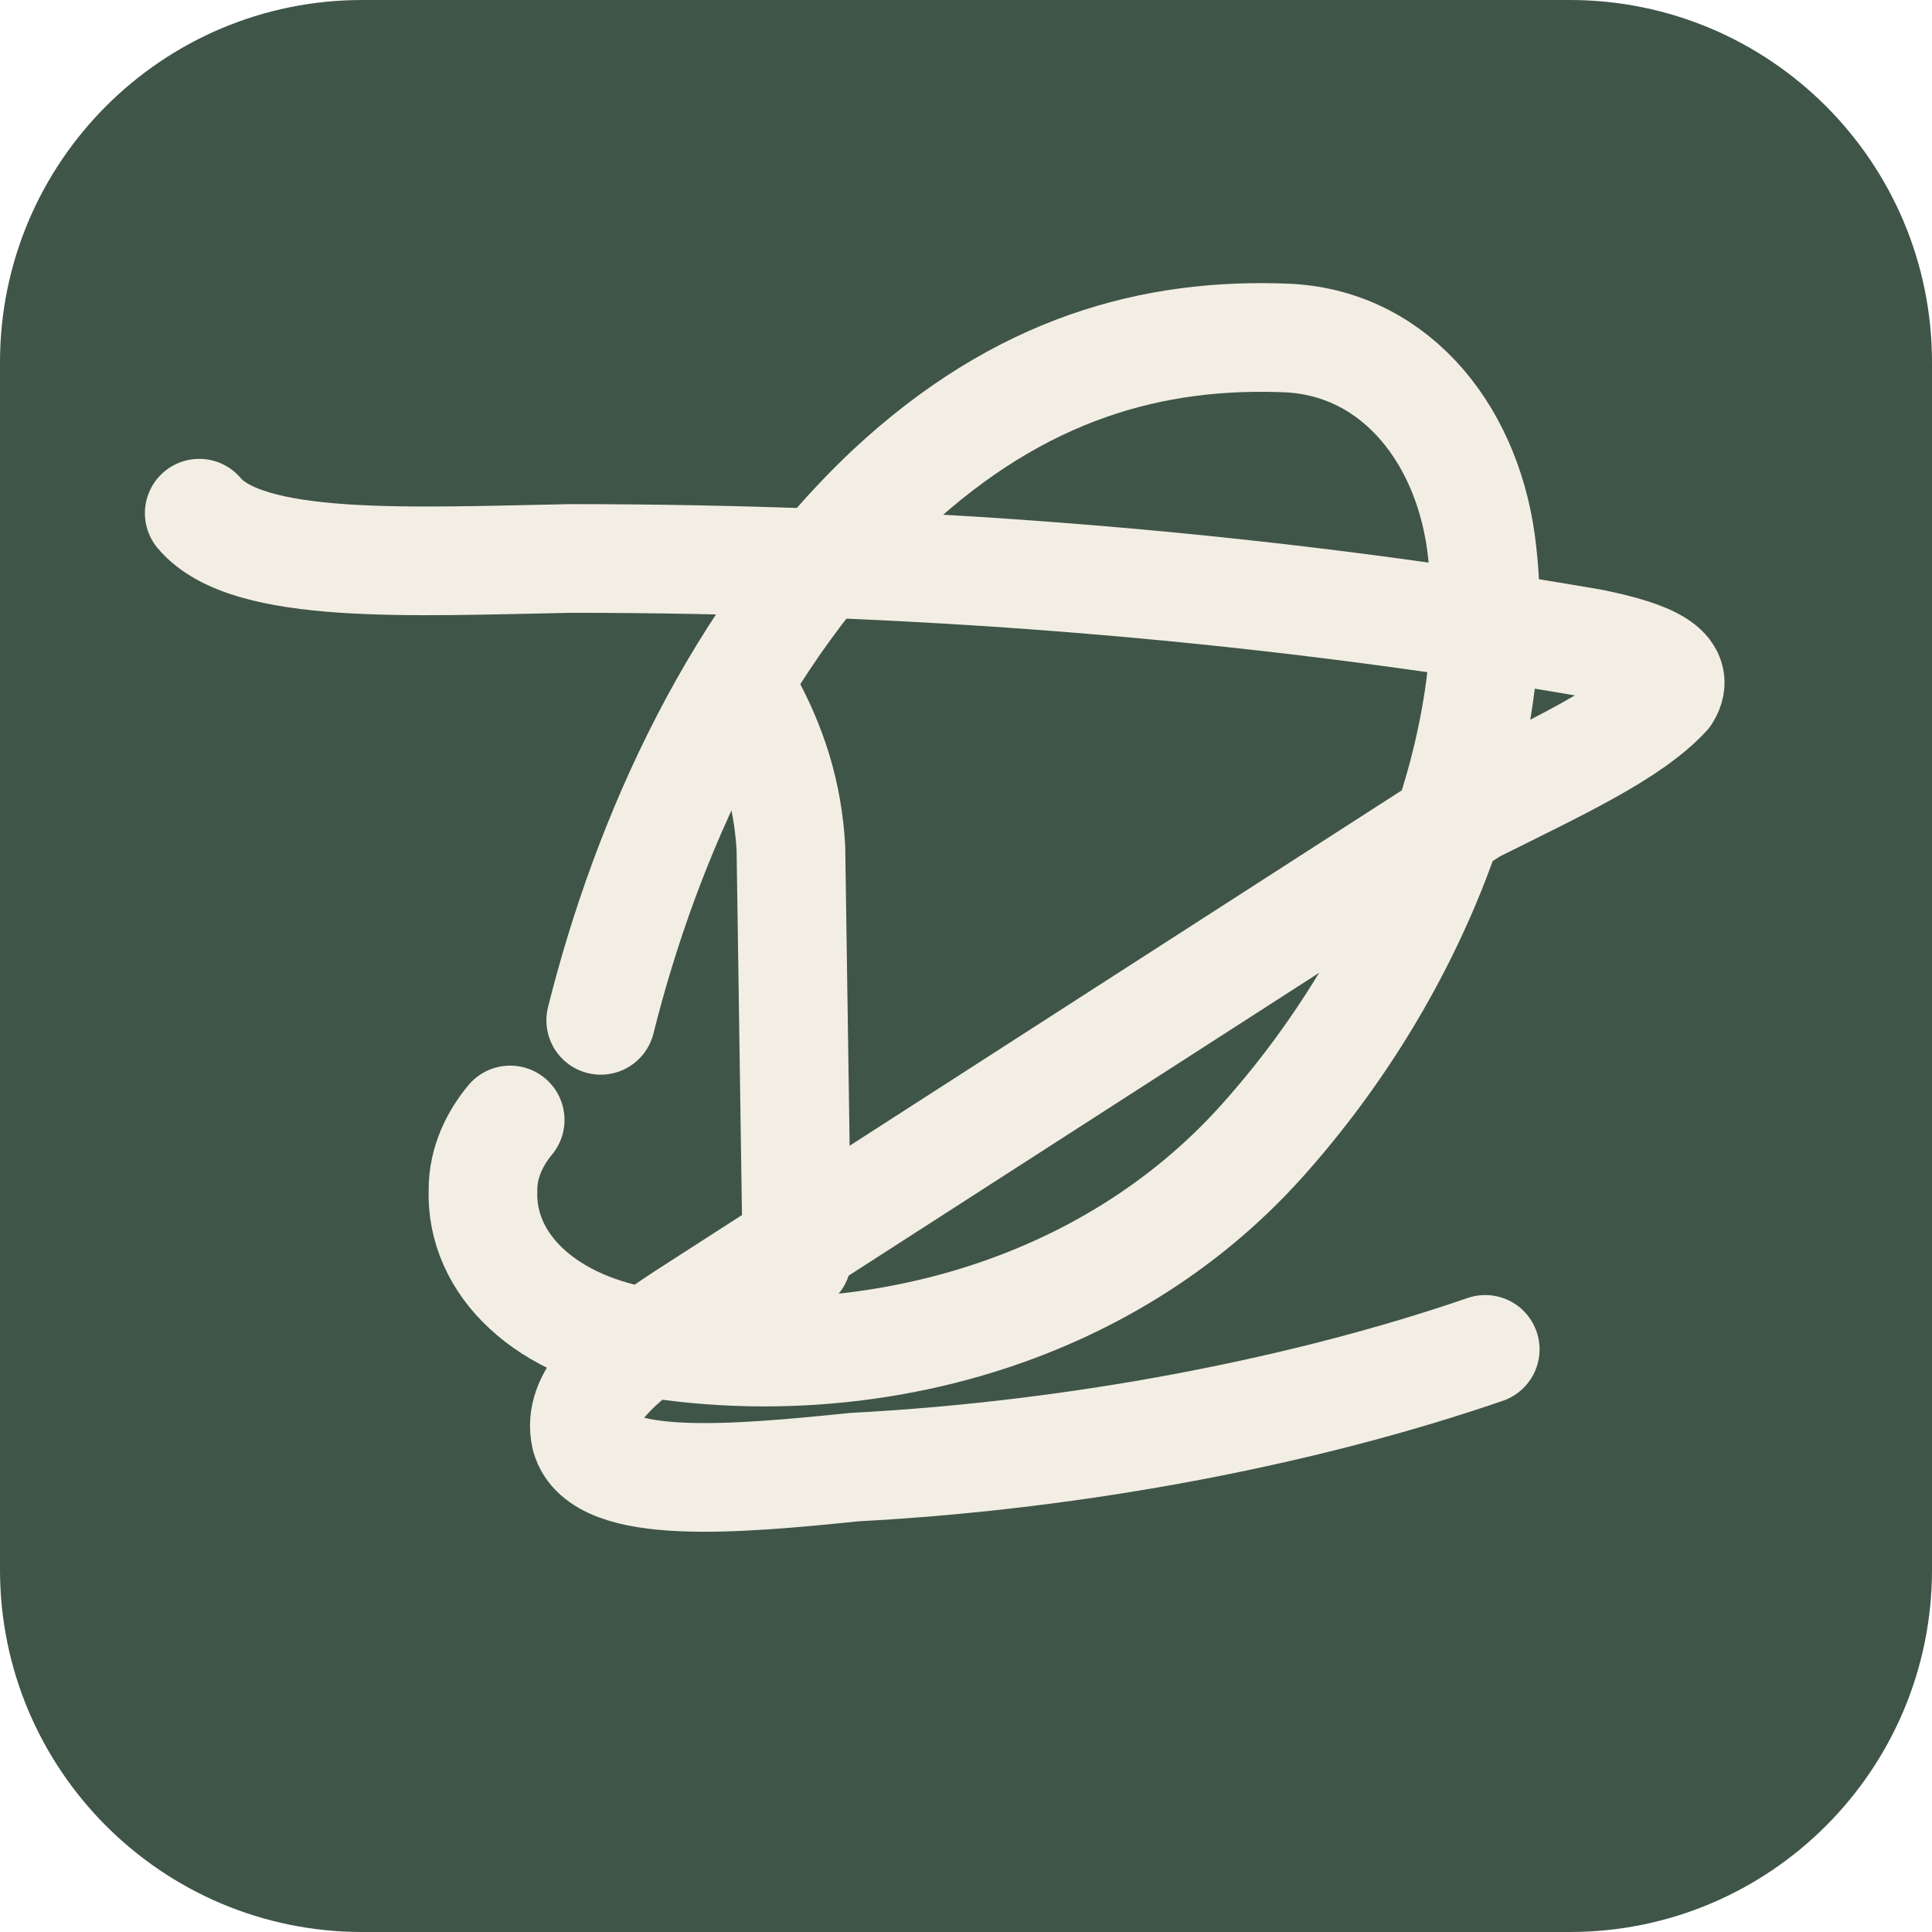
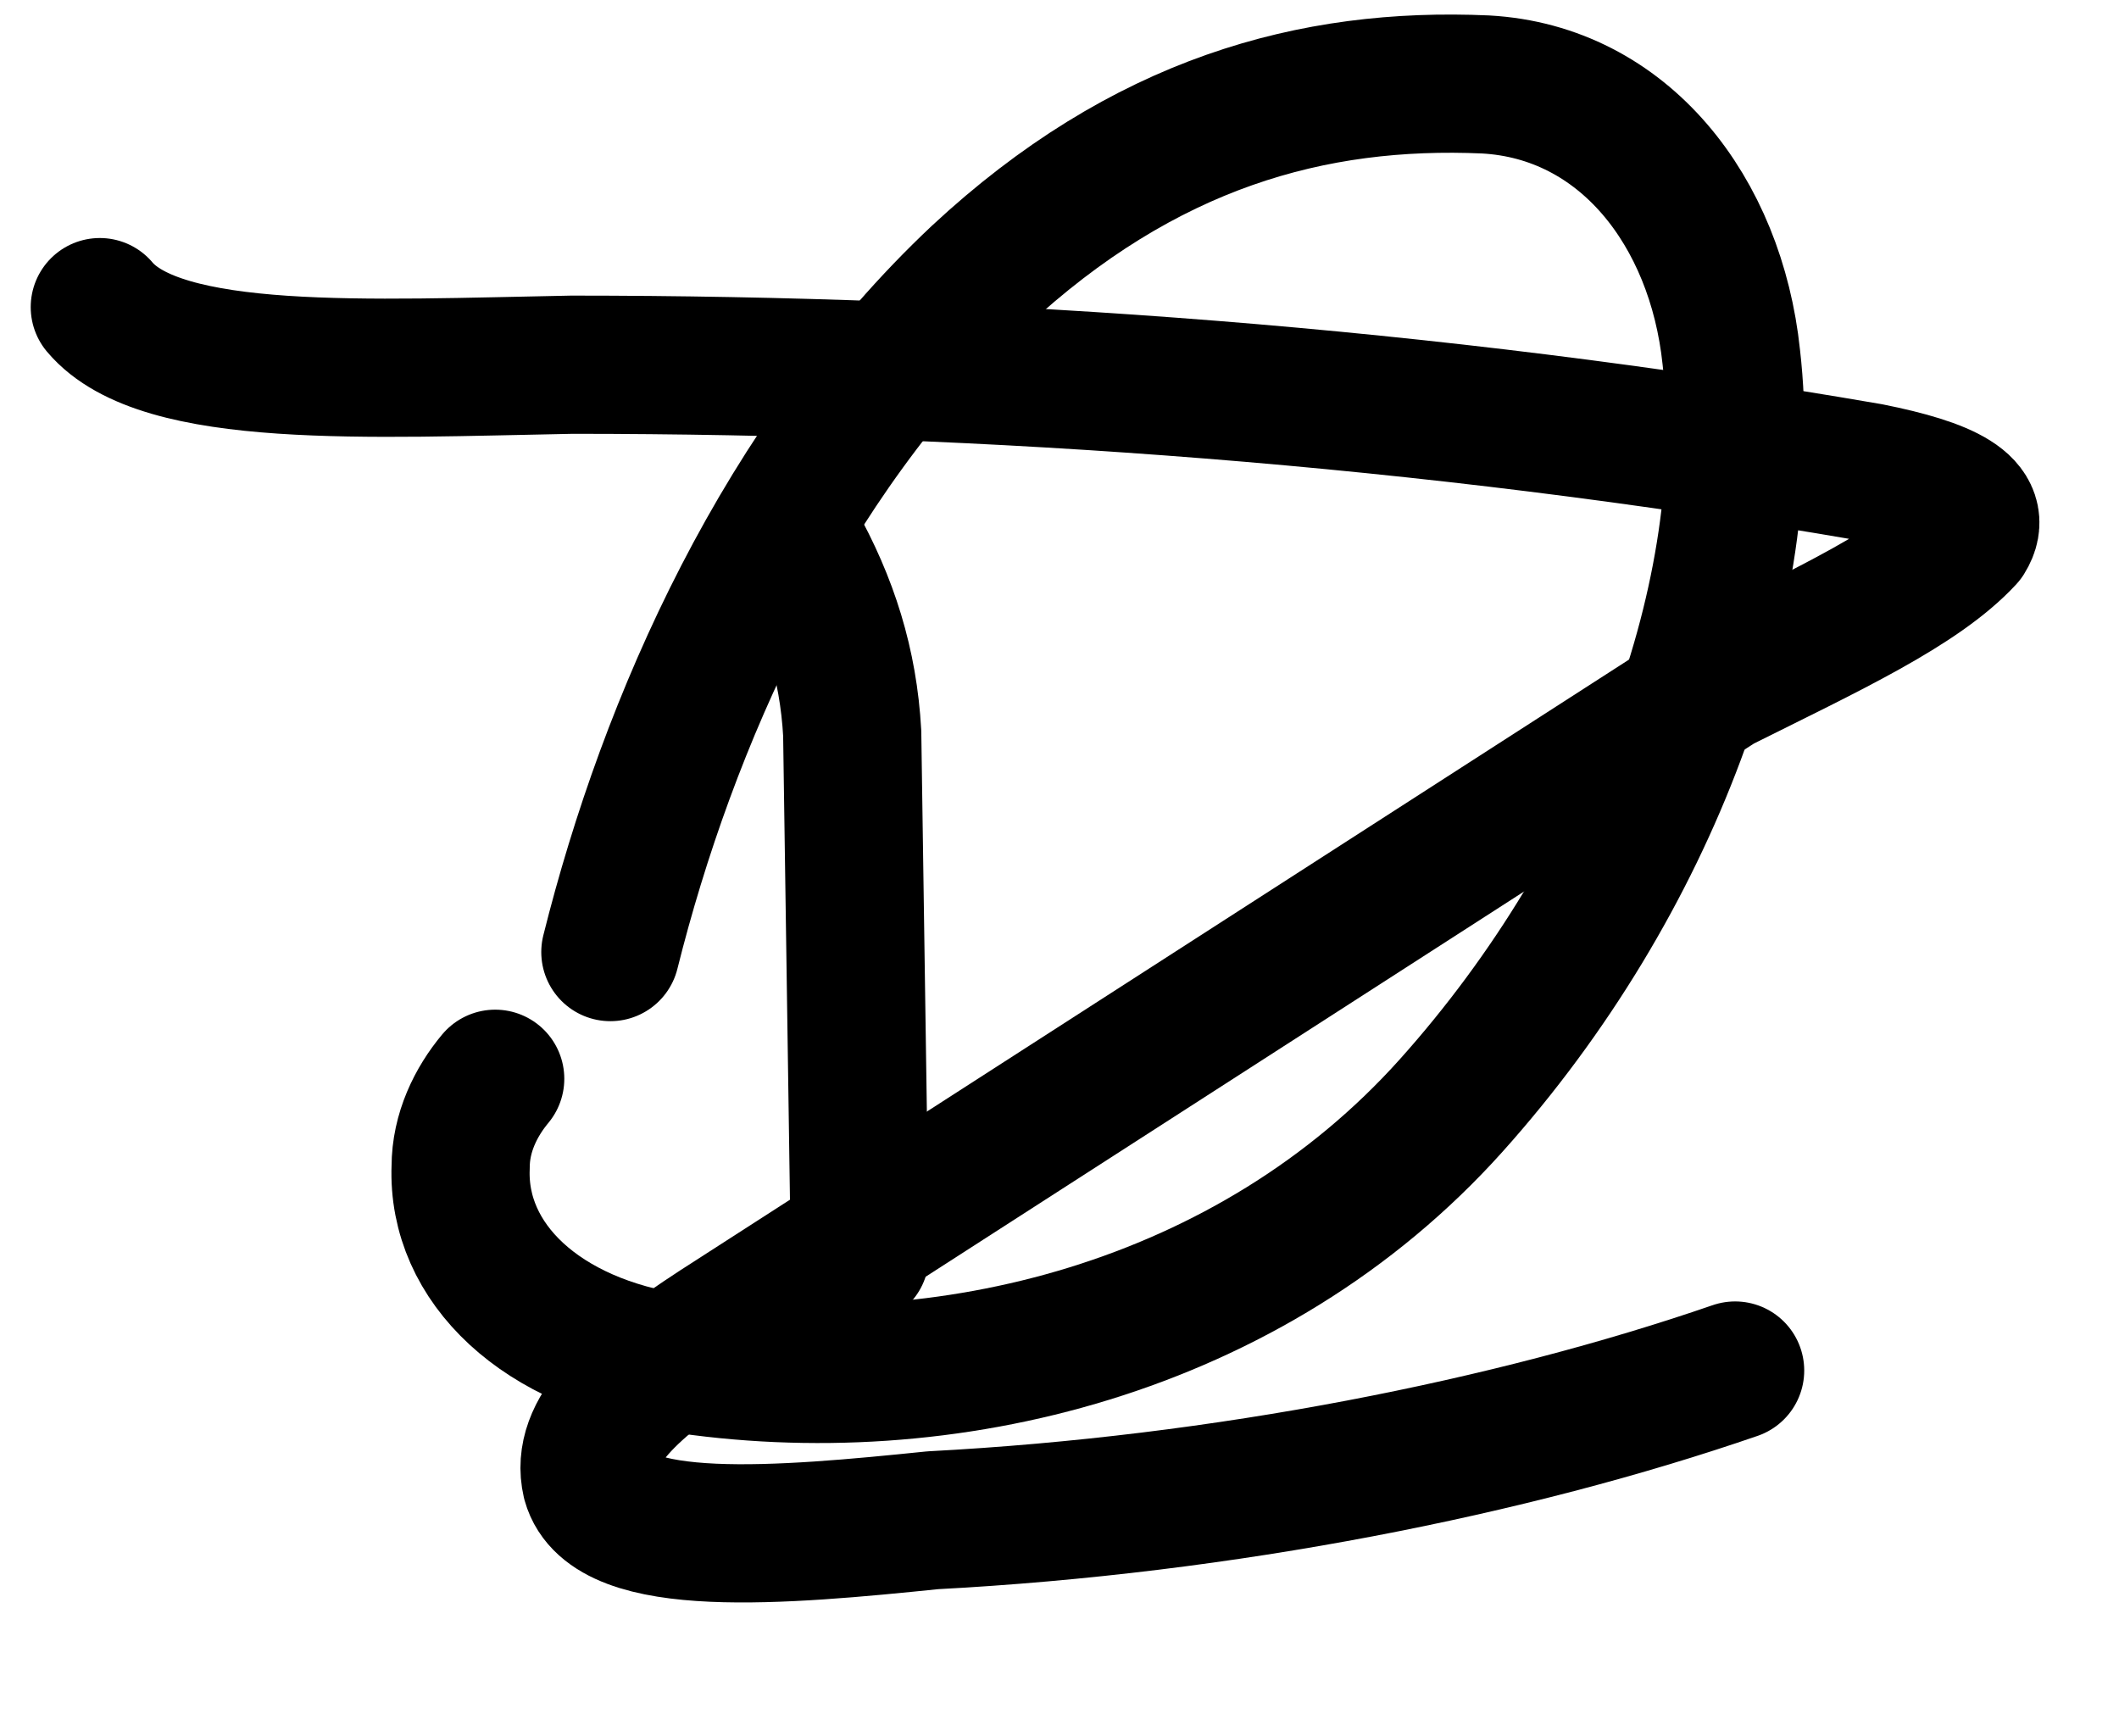
- <svg xmlns="http://www.w3.org/2000/svg" viewBox="0 0 64 64">
-   <rect width="64" height="64" rx="12" fill="#3f5548" />
-   <g transform="translate(4 9) scale(.1)" fill="none" stroke="#f3eee4" stroke-width="36" stroke-linecap="round" stroke-linejoin="round">
+ <svg xmlns="http://www.w3.org/2000/svg" viewBox="0 0 552 452">
+   <g fill="none" stroke="#000" stroke-width="36" stroke-linecap="round" stroke-linejoin="round">
    <path d="M159 248 C174 188 204 120 255 72 C298 32 342 20 387 22 C423 24 447 55 451 93 C458 154 430 230 378 288 C326 346 246 366 176 355 C141 350 119 329 120 304 C120 295 124 287 129 281" />
    <path d="M26 80 C42 99 96 96 149 95 C258 95 371 103 487 123 C507 127 517 132 512 140 C500 153 476 164 448 178 L187 346 C164 361 151 373 154 386 C159 404 204 400 243 396 C319 392 394 377 452 357" />
    <path d="M207 141 C216 157 221 173 222 191 L224 327" />
  </g>
</svg>
